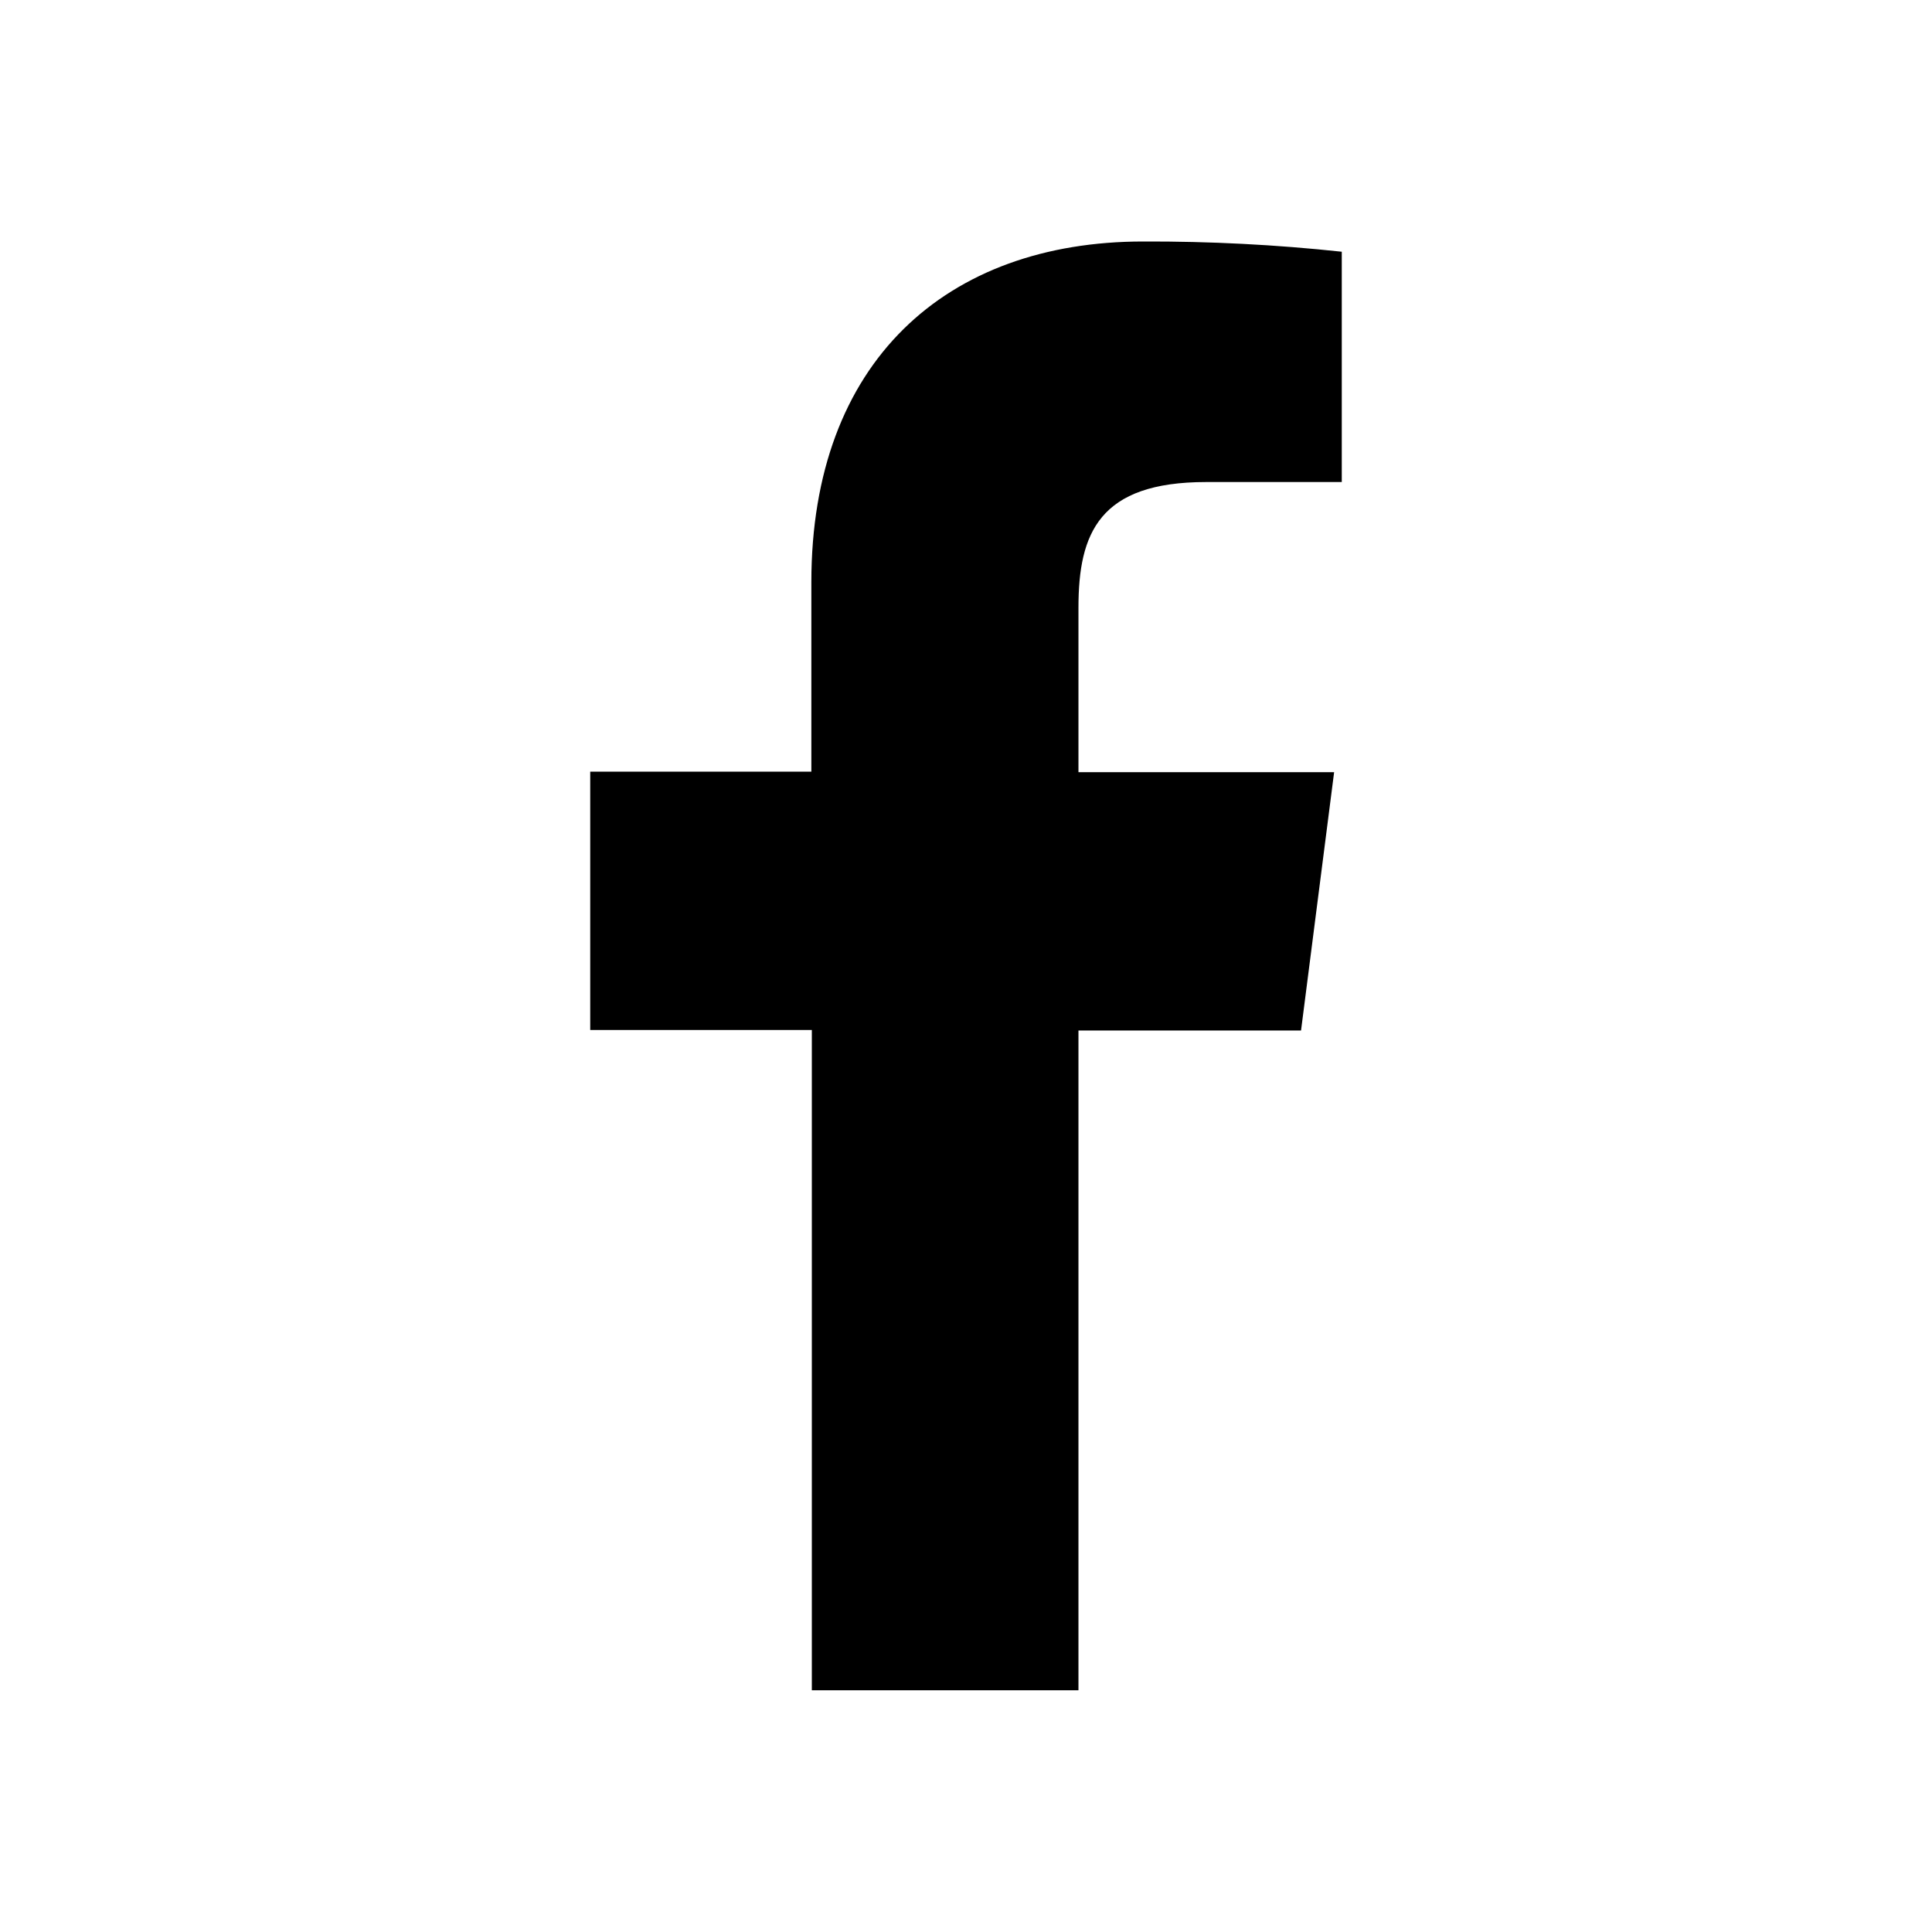
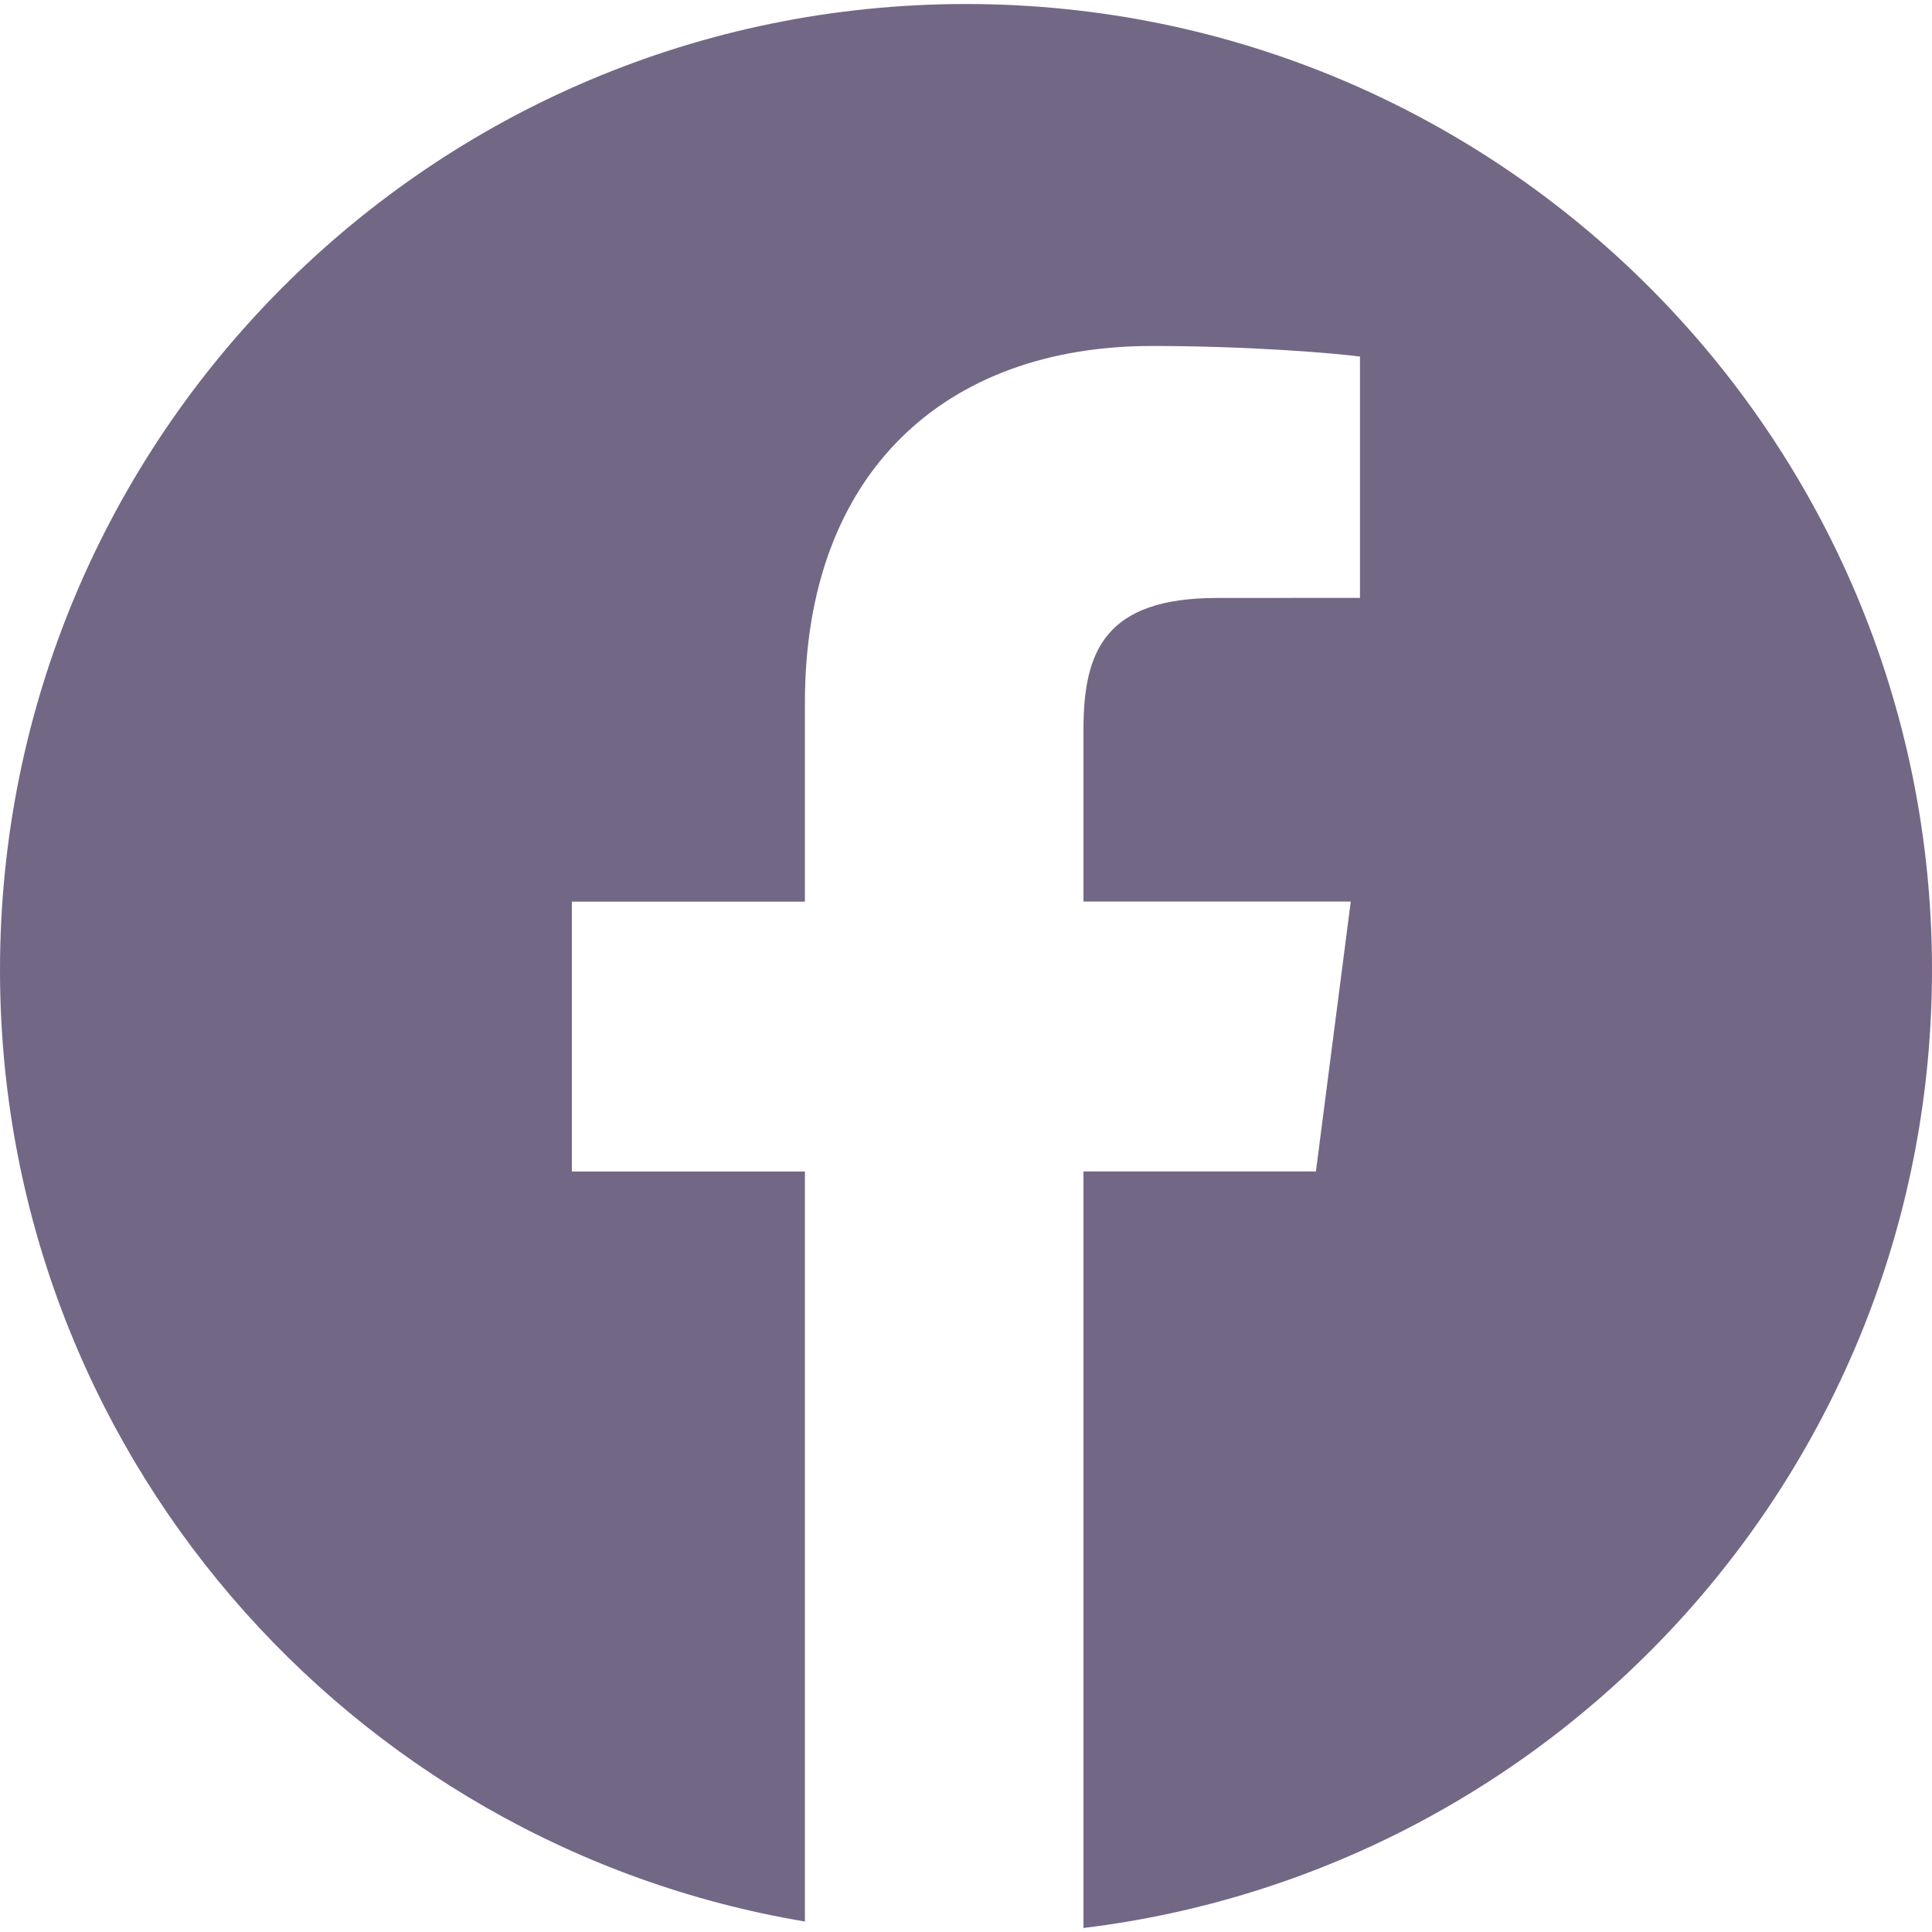
- <svg xmlns="http://www.w3.org/2000/svg" width="24" height="24" viewBox="0 0 24 24" fill="none">
-   <path d="M13.397 20.997V12.801H16.162L16.573 9.592H13.397V7.548C13.397 6.622 13.655 5.988 14.984 5.988H16.668V3.127C15.849 3.039 15.025 2.997 14.201 3C11.757 3 10.079 4.492 10.079 7.231V9.586H7.332V12.795H10.085V20.997H13.397Z" fill="black" />
+ <svg xmlns="http://www.w3.org/2000/svg" width="26" height="26" viewBox="0 0 26 26" fill="none">
+   <path d="M13 0.054C5.82 0.054 0 5.875 0 13.054C0 19.494 4.687 24.826 10.832 25.859V15.766H7.696V12.134H10.832V9.456C10.832 6.349 12.73 4.656 15.502 4.656C16.83 4.656 17.971 4.755 18.302 4.798V8.046L16.379 8.047C14.872 8.047 14.581 8.763 14.581 9.815V12.133H18.178L17.709 15.765H14.581V25.946C21.014 25.163 26 19.694 26 13.051C26 5.875 20.18 0.054 13 0.054Z" fill="#736786" />
</svg>
